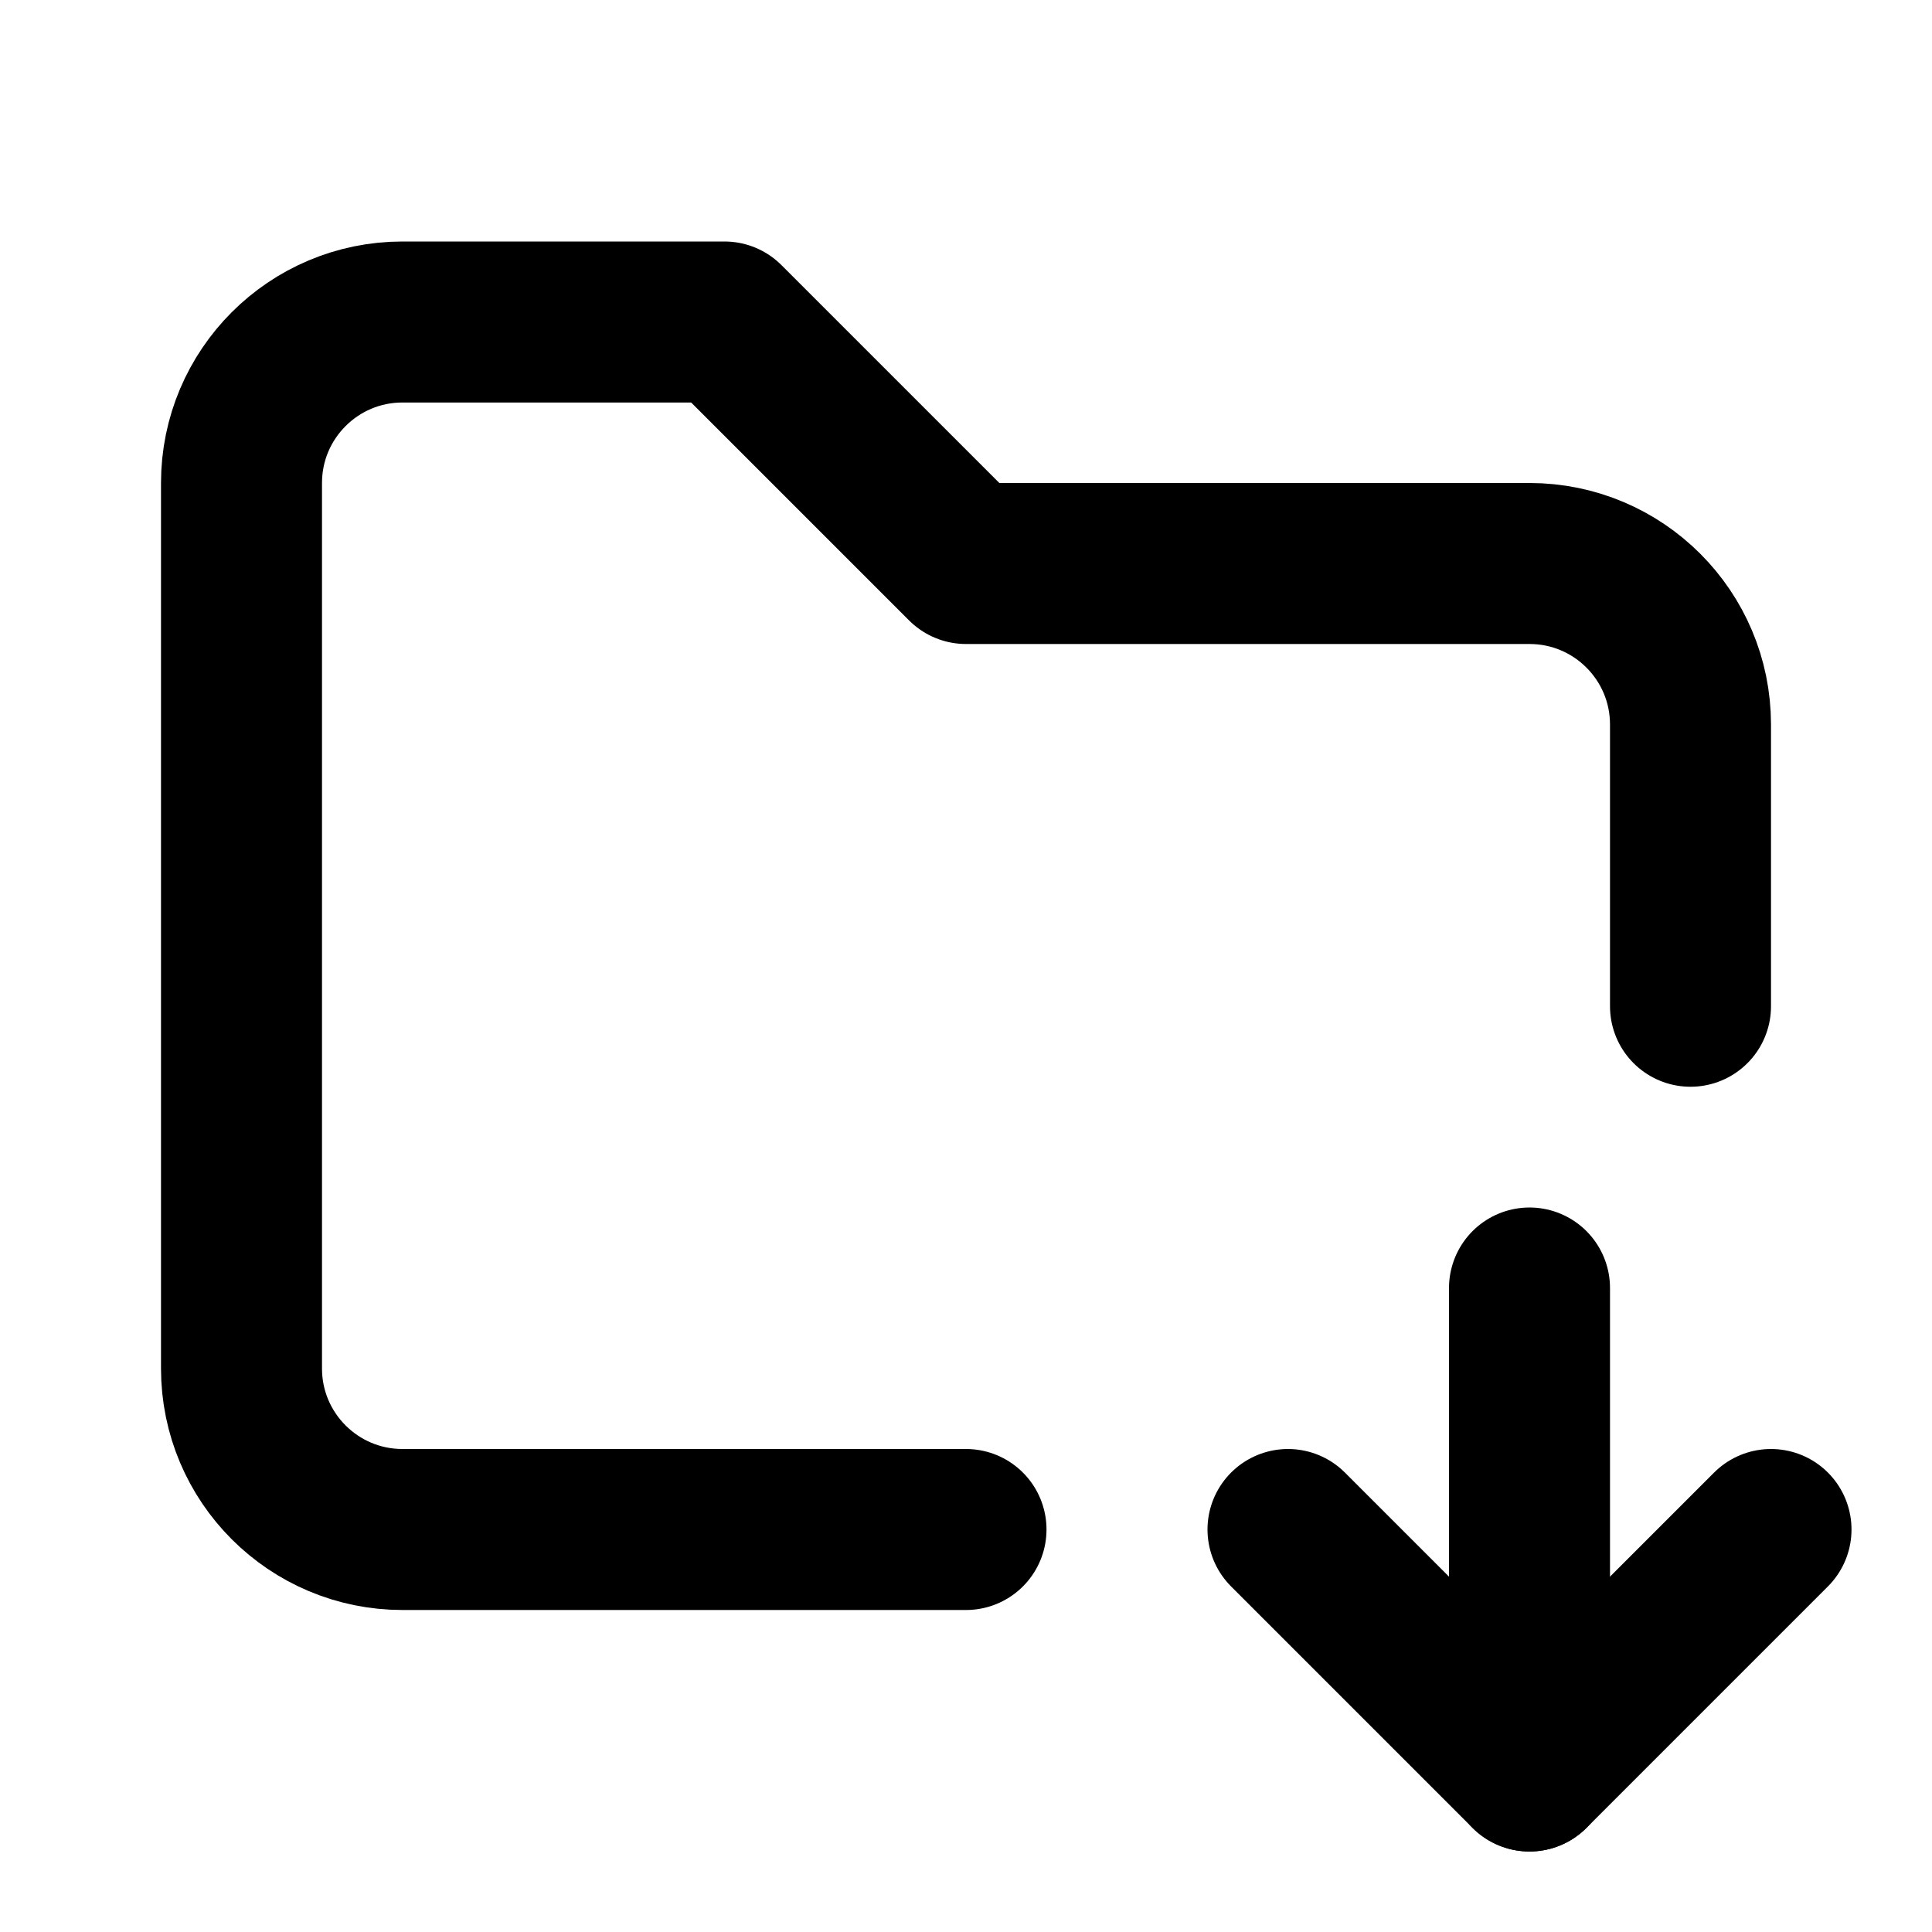
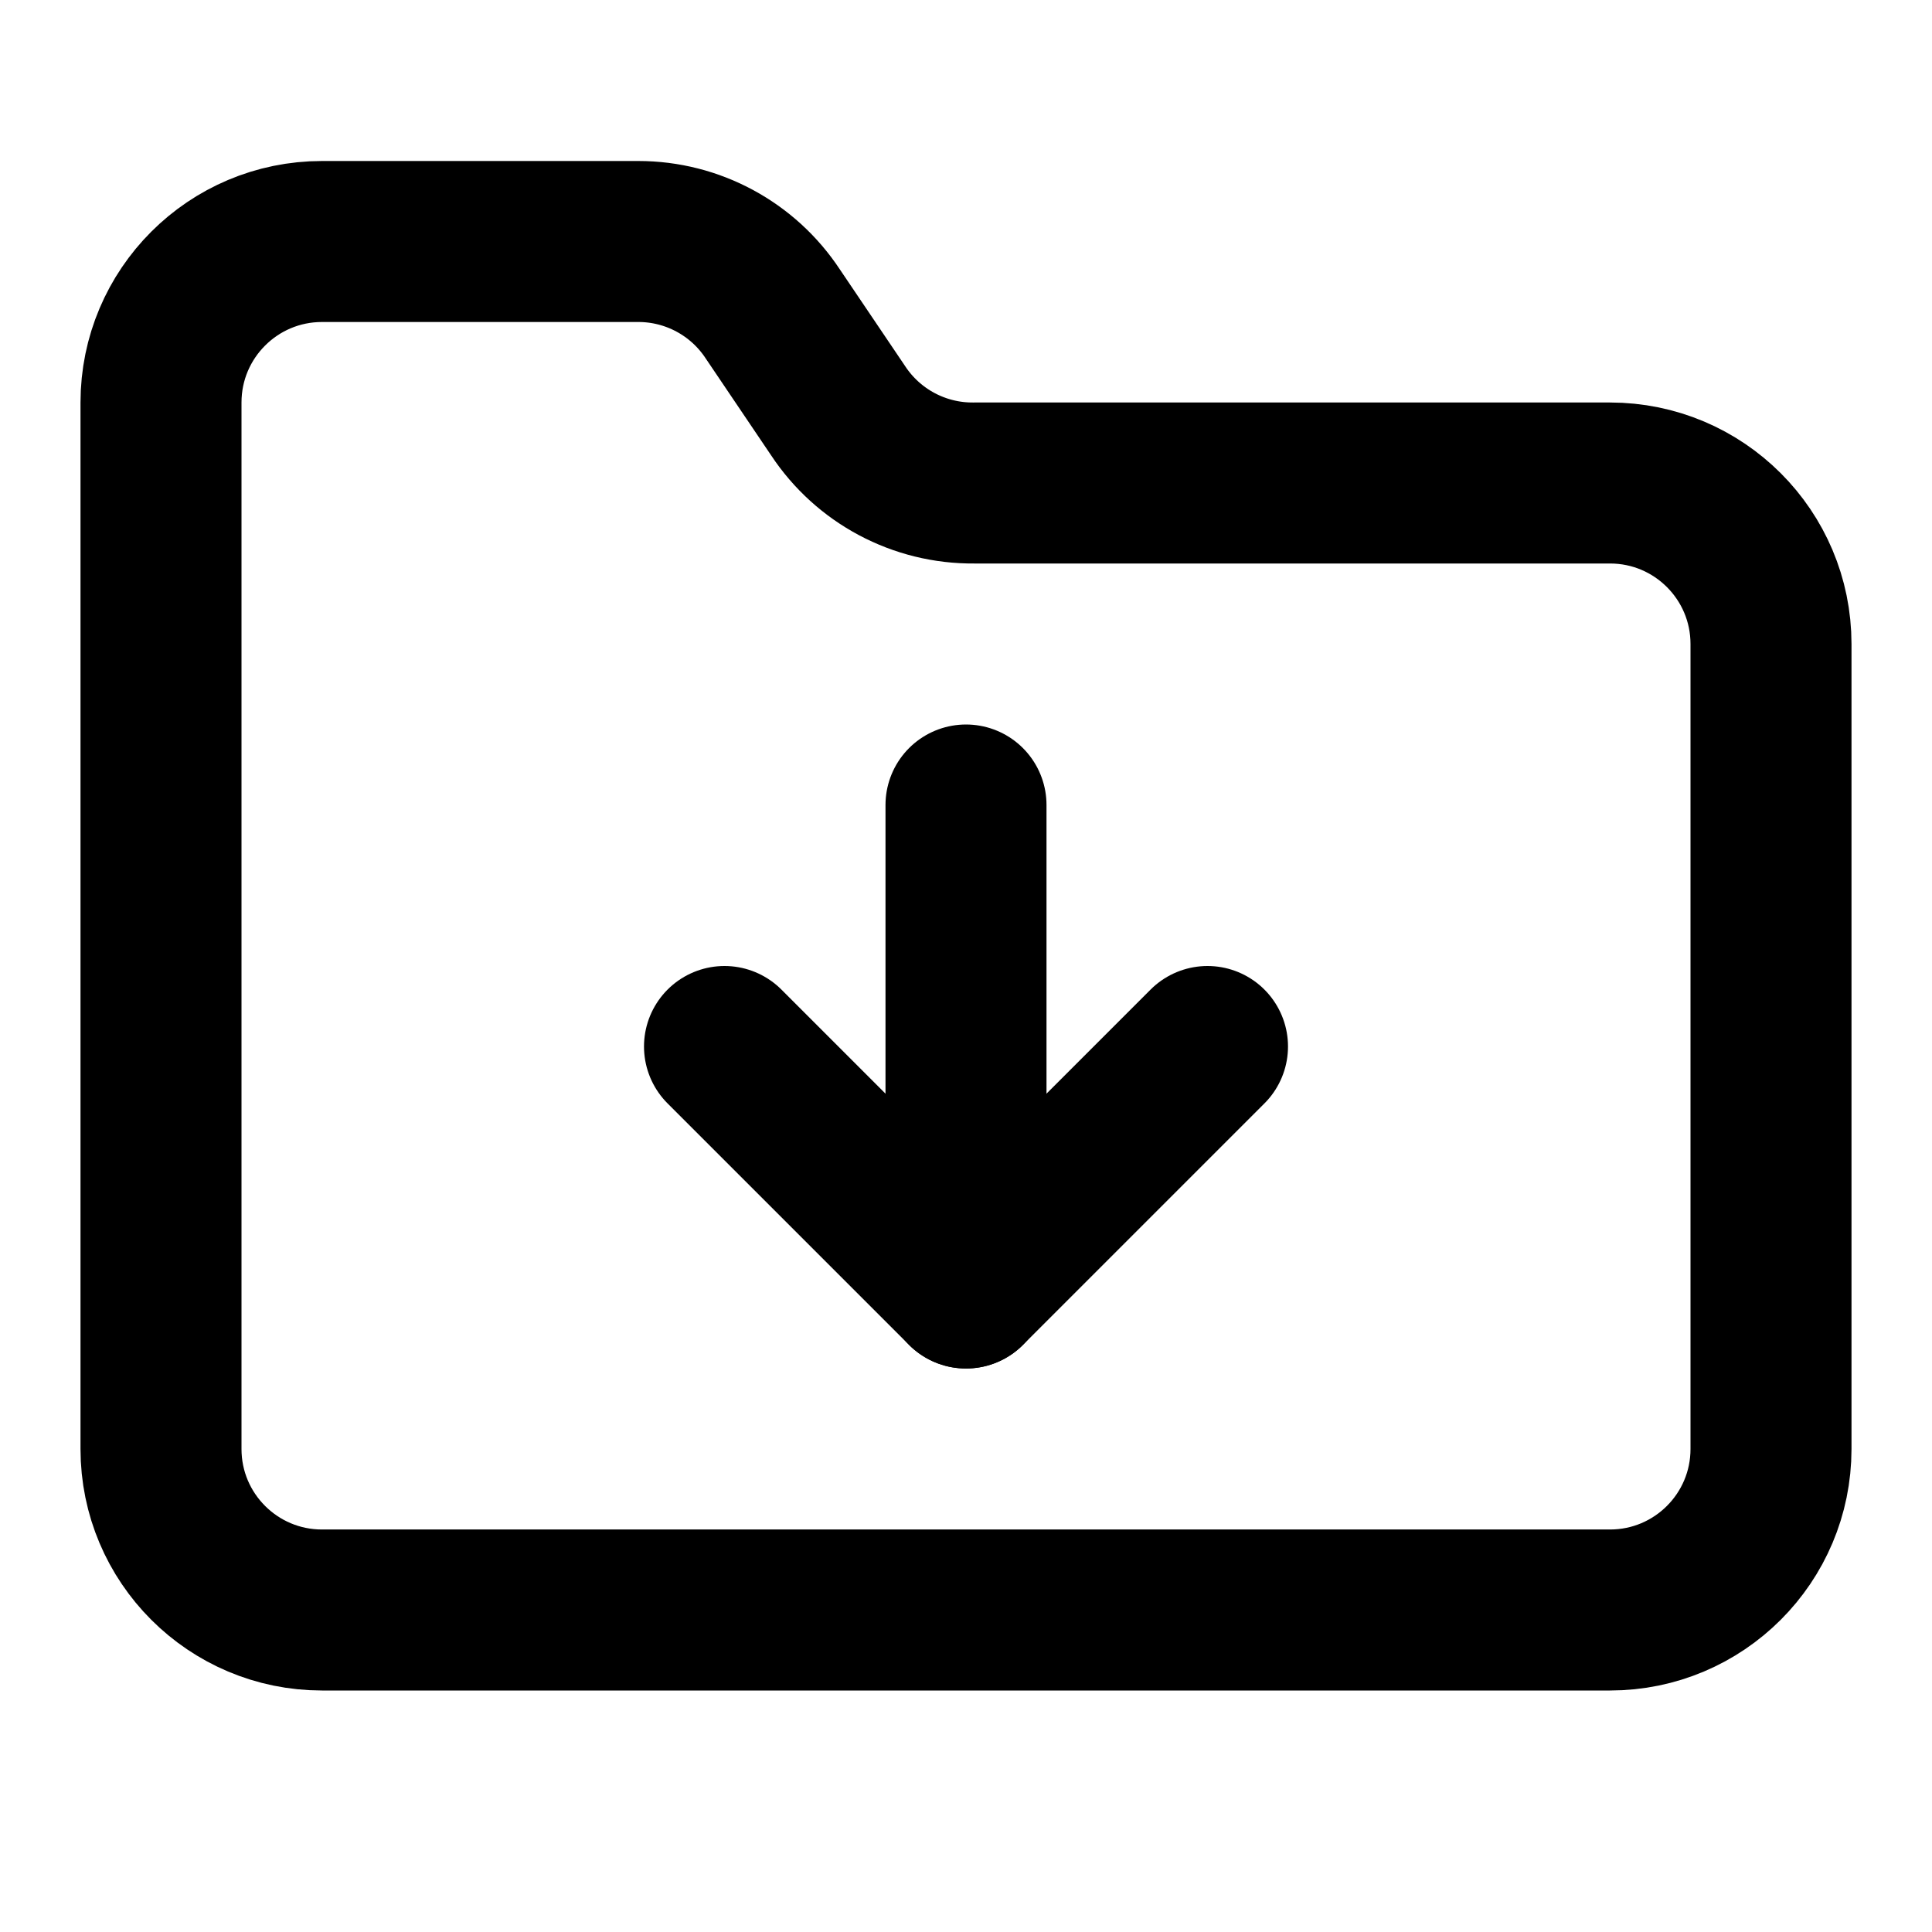
<svg xmlns="http://www.w3.org/2000/svg" width="24" height="24" viewBox="0 0 24 24" fill="none" stroke="currentColor" stroke-width="2" stroke-linecap="round" stroke-linejoin="round">
-   <path d="M12 19h-7a2 2 0 0 1 -2 -2v-11a2 2 0 0 1 2 -2h4l3 3h7a2 2 0 0 1 2 2v3.5" />
-   <path d="M19 16v6" />
-   <path d="M22 19l-3 3l-3 -3" />
+   <path d="M20 20a2 2 0 0 0 2-2V8a2 2 0 0 0-2-2h-7.9a2 2 0 0 1-1.69-.9L9.6 3.9A2 2 0 0 0 7.93 3H4a2 2 0 0 0-2 2v13a2 2 0 0 0 2 2Z" />
+   <path d="M12 10v6" />
+   <path d="m15 13-3 3-3-3" />
</svg>
